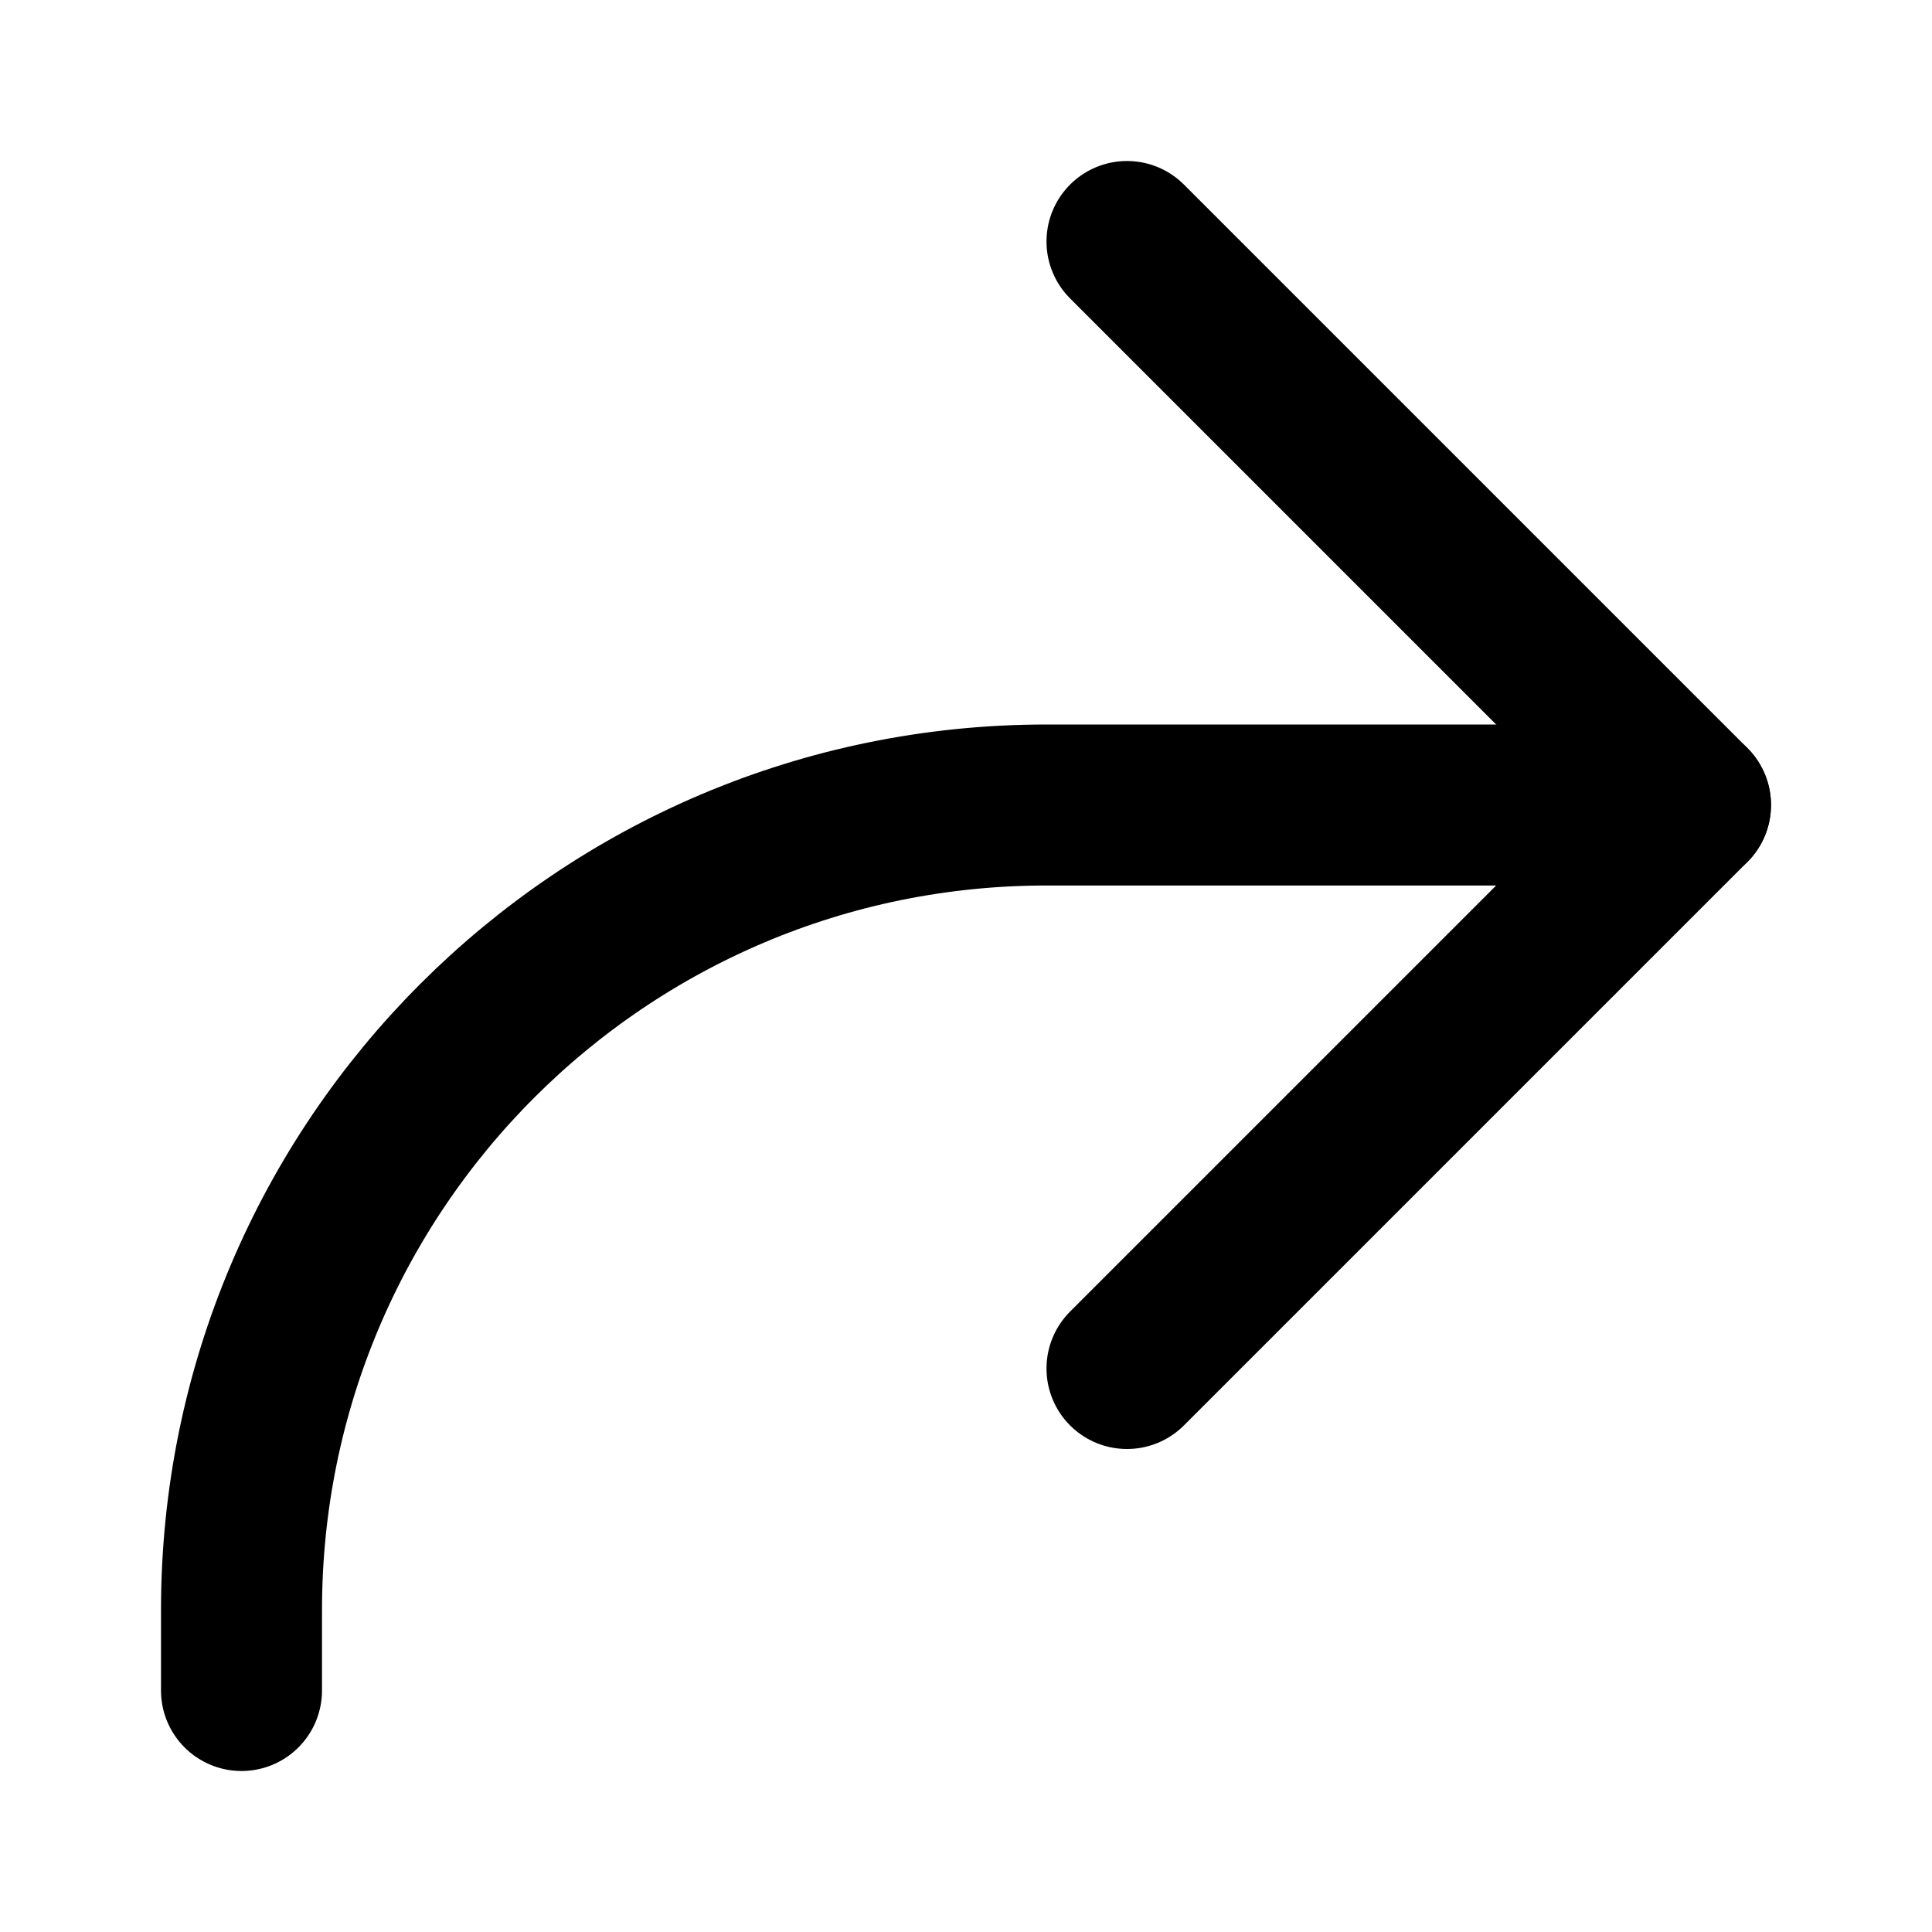
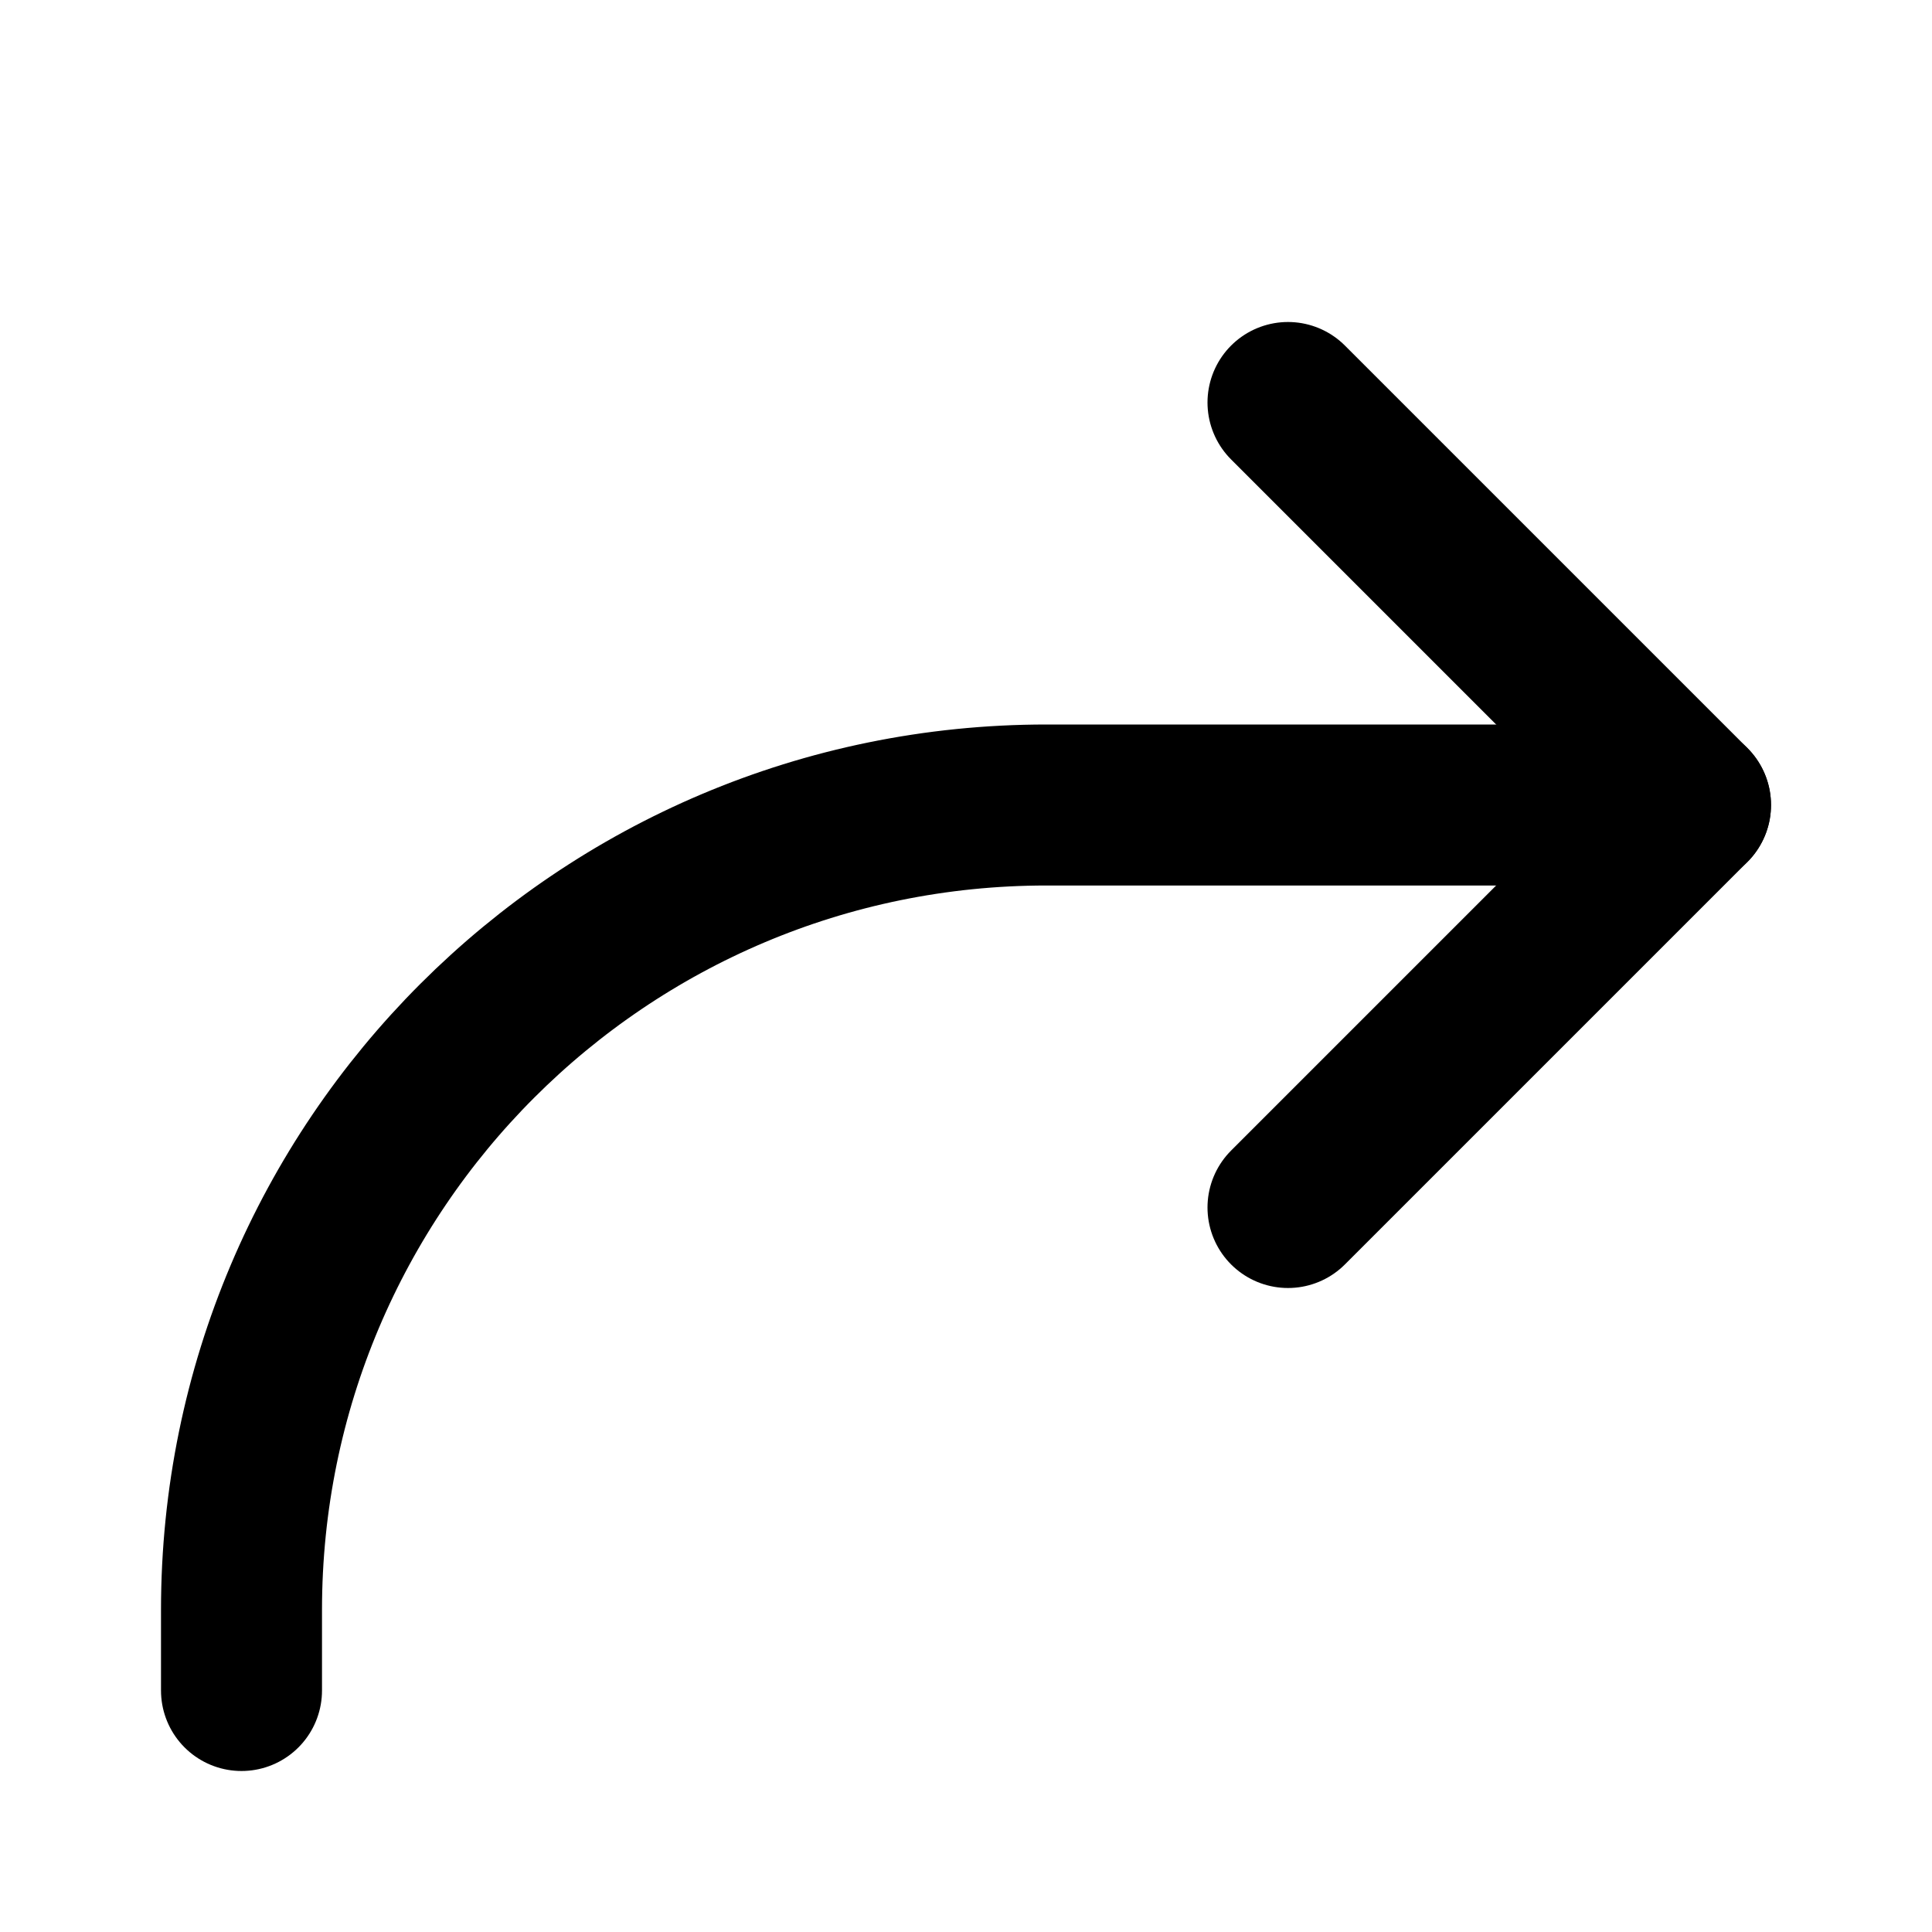
<svg xmlns="http://www.w3.org/2000/svg" width="24" height="24" viewBox="0 0 24 24" fill="none">
-   <path d="M14 3L21 10L14 17" stroke="black" stroke-width="2" stroke-linecap="round" stroke-linejoin="round" />
+   <path d="M16 5L21 10L16 15" stroke="black" stroke-width="2" stroke-linecap="round" stroke-linejoin="round" />
  <path d="M21 10H13C7.477 10 3 14.477 3 20V21" stroke="black" stroke-width="2" stroke-linecap="round" stroke-linejoin="round" />
</svg>
